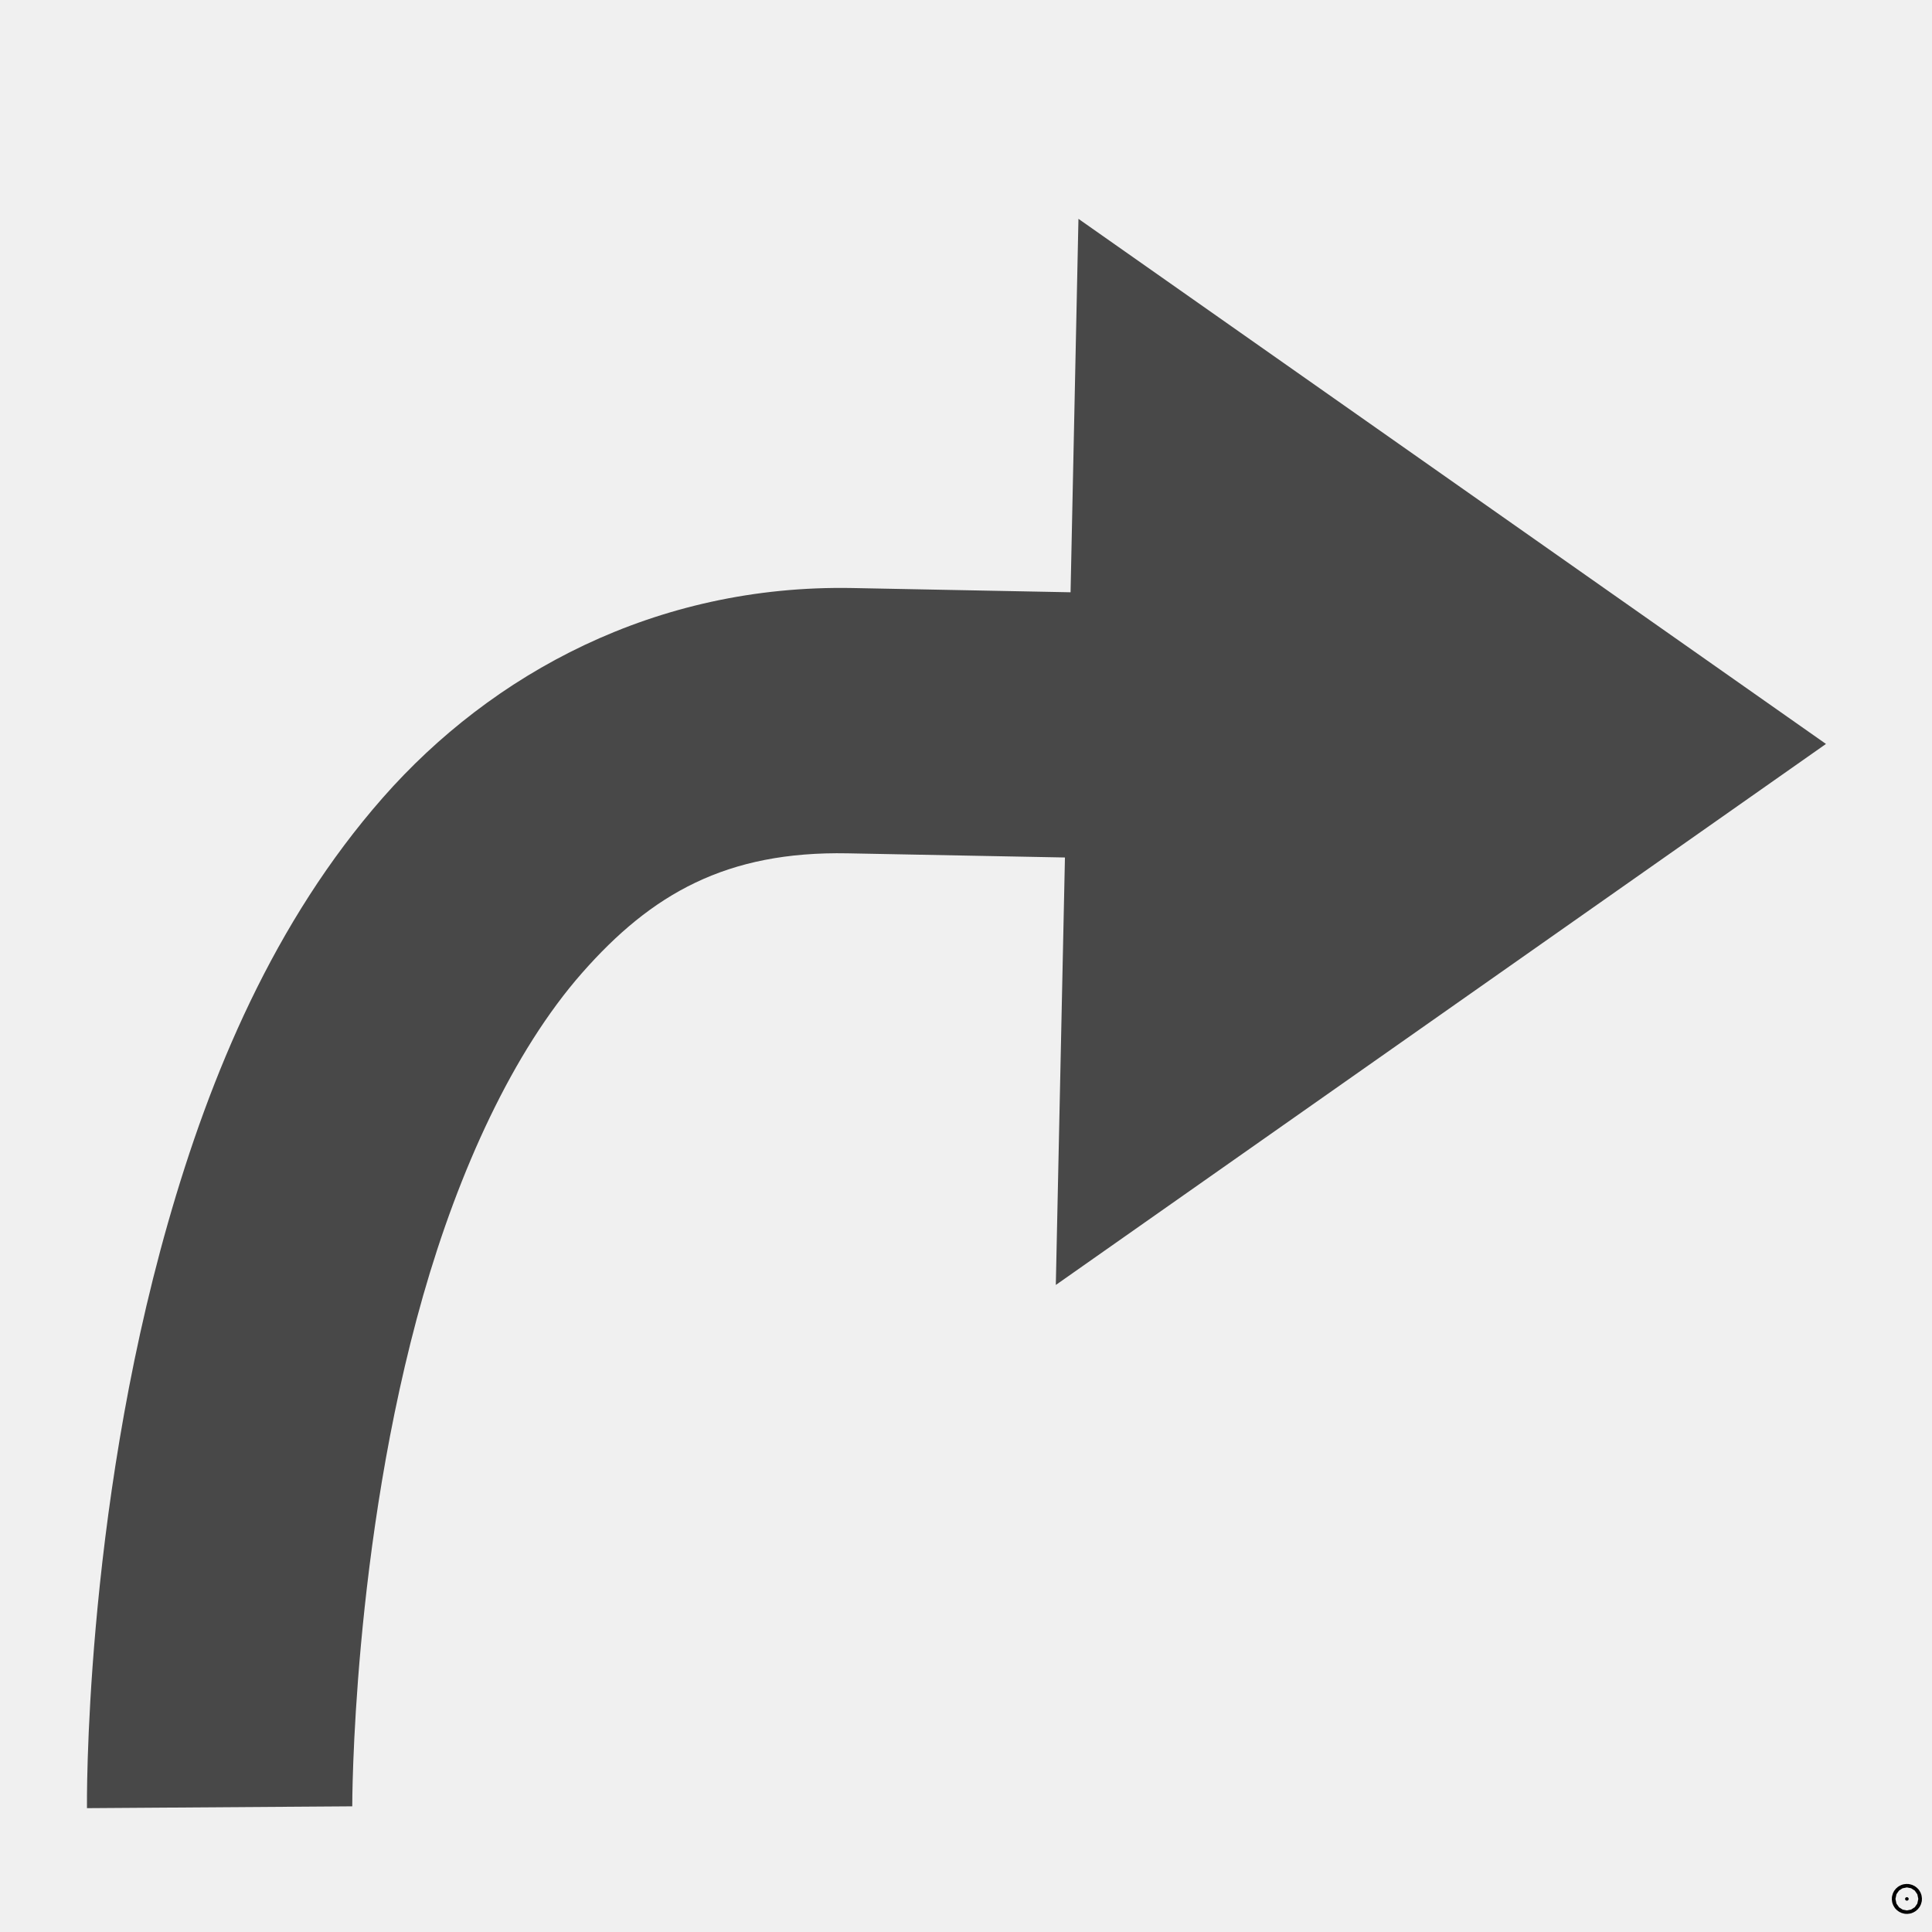
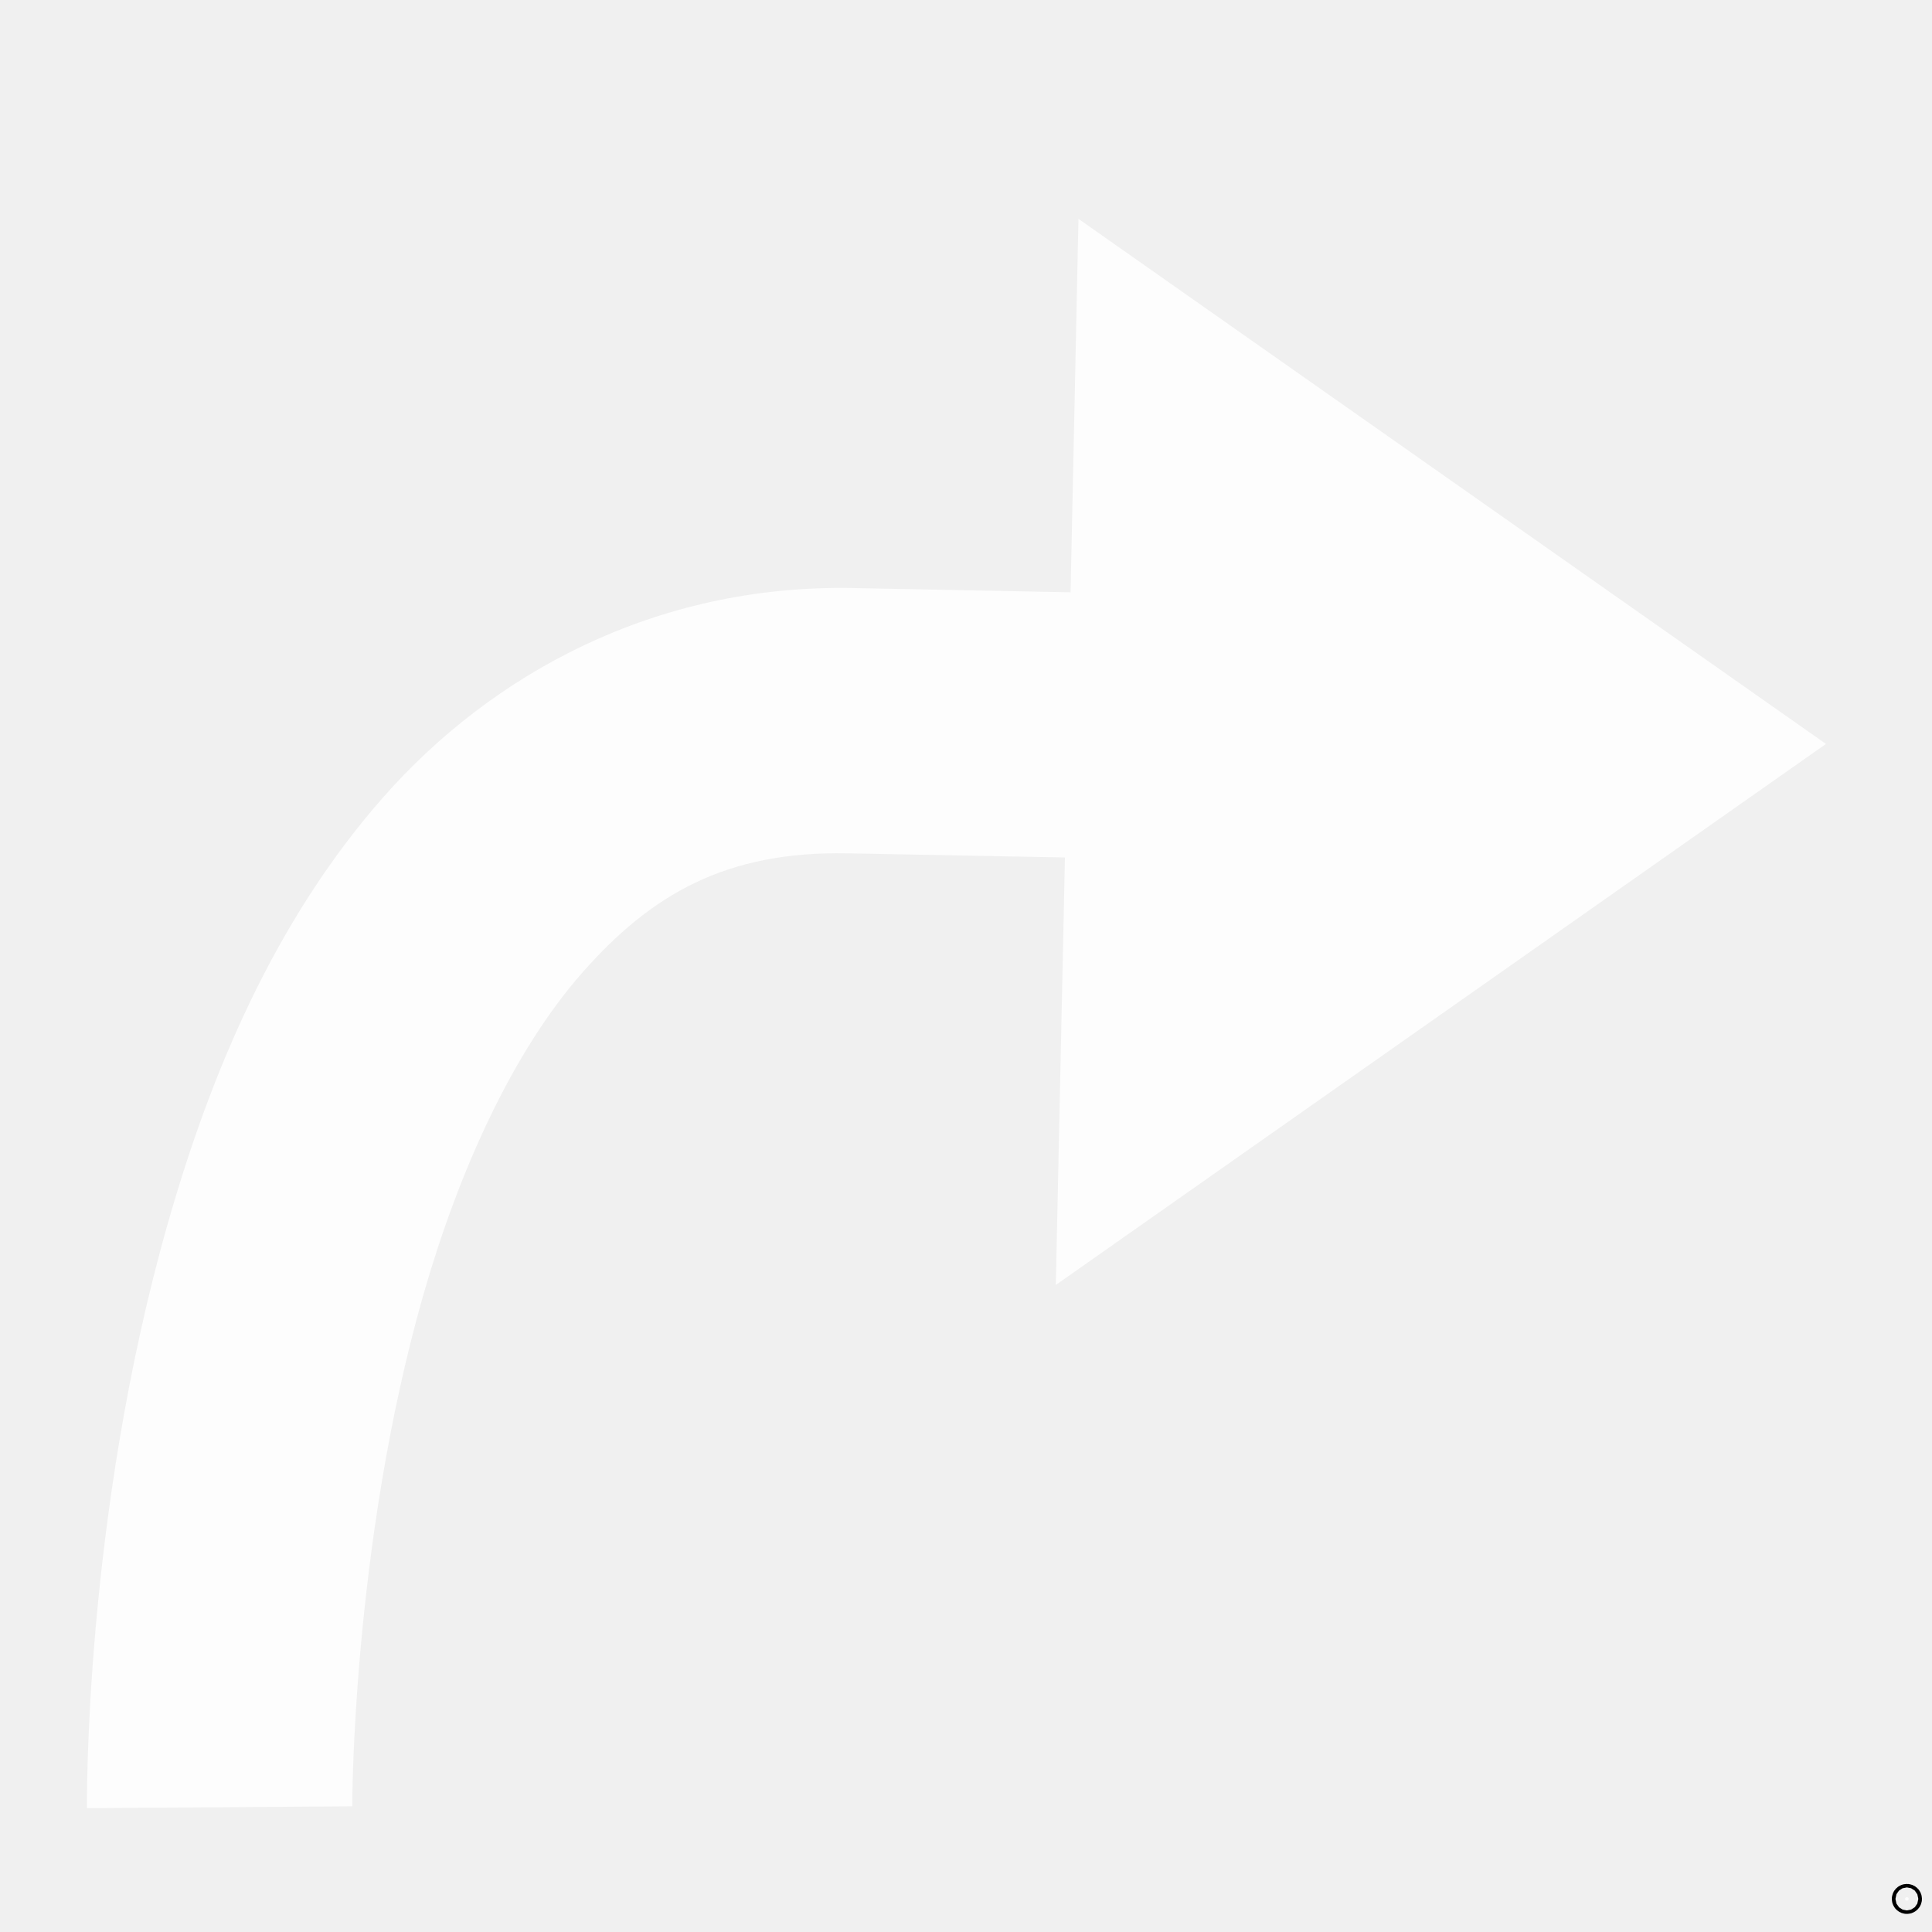
- <svg xmlns="http://www.w3.org/2000/svg" id="svg8" version="1.1" viewBox="0 0 26.458 26.458" height="100" width="100">
+ <svg xmlns="http://www.w3.org/2000/svg" width="100" height="100" viewBox="0 0 26.458 26.458" version="1.1" id="svg8">
  <defs id="defs2" />
  <g id="layer1">
-     <ellipse ry="0.024" rx="0.025" cy="26.005" cx="26.114" style="fill:#000000;stroke:#000000;stroke-width:0.363" id="path10" />
-     <path d="m 14.769,2.997 10.237,7.191 -10.547,7.409 0.125,-5.854 -2.975,-0.057 c -1.664,-0.032 -2.688,0.558 -3.637,1.637 -0.949,1.079 -1.689,2.71 -2.178,4.422 -0.976,3.425 -0.97,6.992 -0.97,6.992 l -3.633,0.025 c 0,0 -0.048,-3.957 1.109,-8.014 0.578,-2.029 1.453,-4.129 2.943,-5.824 1.49,-1.695 3.73,-2.923 6.436,-2.871 l 2.982,0.058 z" style="color:#000000;font-style:normal;font-variant:normal;font-weight:normal;font-stretch:normal;font-size:medium;line-height:normal;font-family:sans-serif;font-variant-ligatures:normal;font-variant-position:normal;font-variant-caps:normal;font-variant-numeric:normal;font-variant-alternates:normal;font-variant-east-asian:normal;font-feature-settings:normal;font-variation-settings:normal;text-indent:0;text-align:start;text-decoration:none;text-decoration-line:none;text-decoration-style:solid;text-decoration-color:#000000;letter-spacing:normal;word-spacing:normal;text-transform:none;writing-mode:lr-tb;direction:ltr;text-orientation:mixed;dominant-baseline:auto;baseline-shift:baseline;text-anchor:start;white-space:normal;shape-padding:0;shape-margin:0;inline-size:0;clip-rule:nonzero;display:inline;overflow:visible;visibility:visible;opacity:1;isolation:auto;mix-blend-mode:normal;color-interpolation:sRGB;color-interpolation-filters:linearRGB;solid-color:#000000;solid-opacity:1;vector-effect:none;fill:#000000;fill-opacity:0.7;fill-rule:nonzero;stroke:none;stroke-width:3.633;stroke-linecap:butt;stroke-linejoin:miter;stroke-miterlimit:4;stroke-dasharray:none;stroke-dashoffset:0;stroke-opacity:1;color-rendering:auto;image-rendering:auto;shape-rendering:auto;text-rendering:auto;enable-background:accumulate;stop-color:#000000;stop-opacity:1" id="path847" />
+     <ellipse id="path10" style="fill:#ffffff;stroke:#000000;stroke-width:0.363;fill-opacity:0.85" cx="26.114" cy="26.005" rx="0.025" ry="0.024" />
+     <path id="path847" style="color:#000000;font-style:normal;font-variant:normal;font-weight:normal;font-stretch:normal;font-size:medium;line-height:normal;font-family:sans-serif;font-variant-ligatures:normal;font-variant-position:normal;font-variant-caps:normal;font-variant-numeric:normal;font-variant-alternates:normal;font-variant-east-asian:normal;font-feature-settings:normal;font-variation-settings:normal;text-indent:0;text-align:start;text-decoration:none;text-decoration-line:none;text-decoration-style:solid;text-decoration-color:#000000;letter-spacing:normal;word-spacing:normal;text-transform:none;writing-mode:lr-tb;direction:ltr;text-orientation:mixed;dominant-baseline:auto;baseline-shift:baseline;text-anchor:start;white-space:normal;shape-padding:0;shape-margin:0;inline-size:0;clip-rule:nonzero;display:inline;overflow:visible;visibility:visible;opacity:1;isolation:auto;mix-blend-mode:normal;color-interpolation:sRGB;color-interpolation-filters:linearRGB;solid-color:#000000;solid-opacity:1;vector-effect:none;fill:#ffffff;fill-opacity:0.85;fill-rule:nonzero;stroke:none;stroke-width:3.633;stroke-linecap:butt;stroke-linejoin:miter;stroke-miterlimit:4;stroke-dasharray:none;stroke-dashoffset:0;stroke-opacity:1;color-rendering:auto;image-rendering:auto;shape-rendering:auto;text-rendering:auto;enable-background:accumulate;stop-color:#000000;stop-opacity:1" d="m 14.769,2.997 10.237,7.191 -10.547,7.409 0.125,-5.854 -2.975,-0.057 c -1.664,-0.032 -2.688,0.558 -3.637,1.637 -0.949,1.079 -1.689,2.71 -2.178,4.422 -0.976,3.425 -0.97,6.992 -0.97,6.992 l -3.633,0.025 c 0,0 -0.048,-3.957 1.109,-8.014 0.578,-2.029 1.453,-4.129 2.943,-5.824 1.49,-1.695 3.73,-2.923 6.436,-2.871 l 2.982,0.058 z" />
  </g>
</svg>
